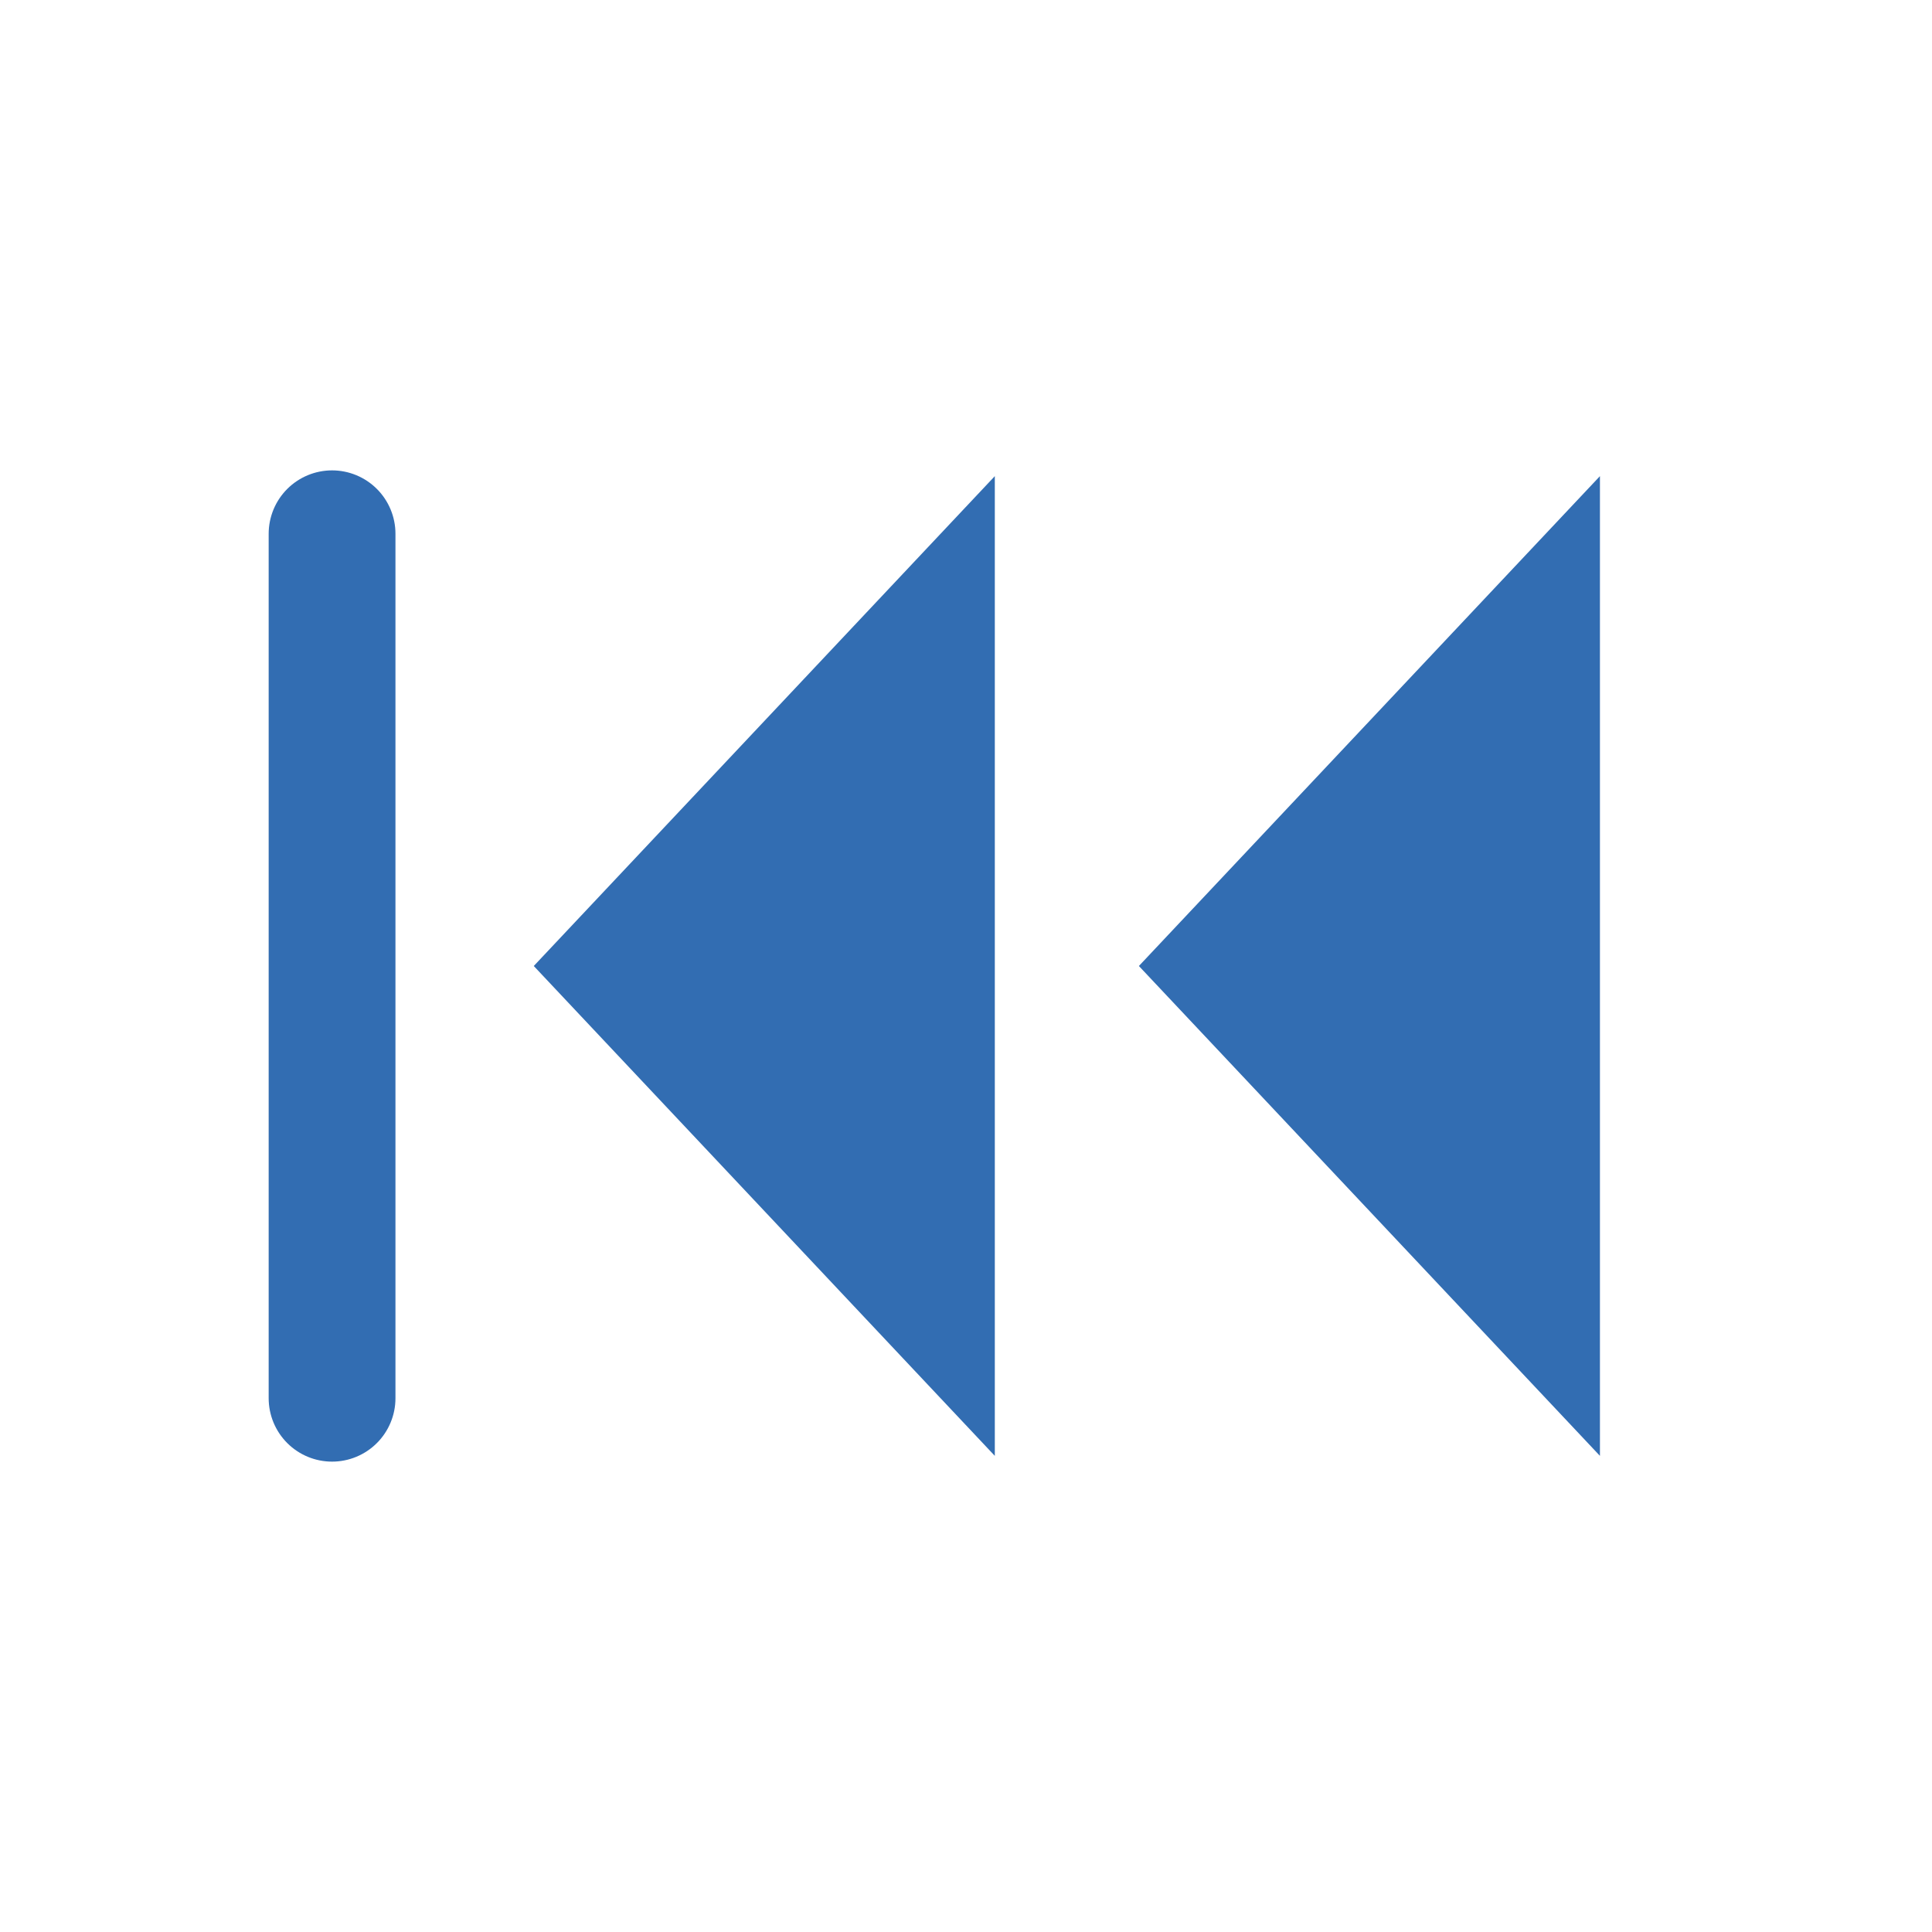
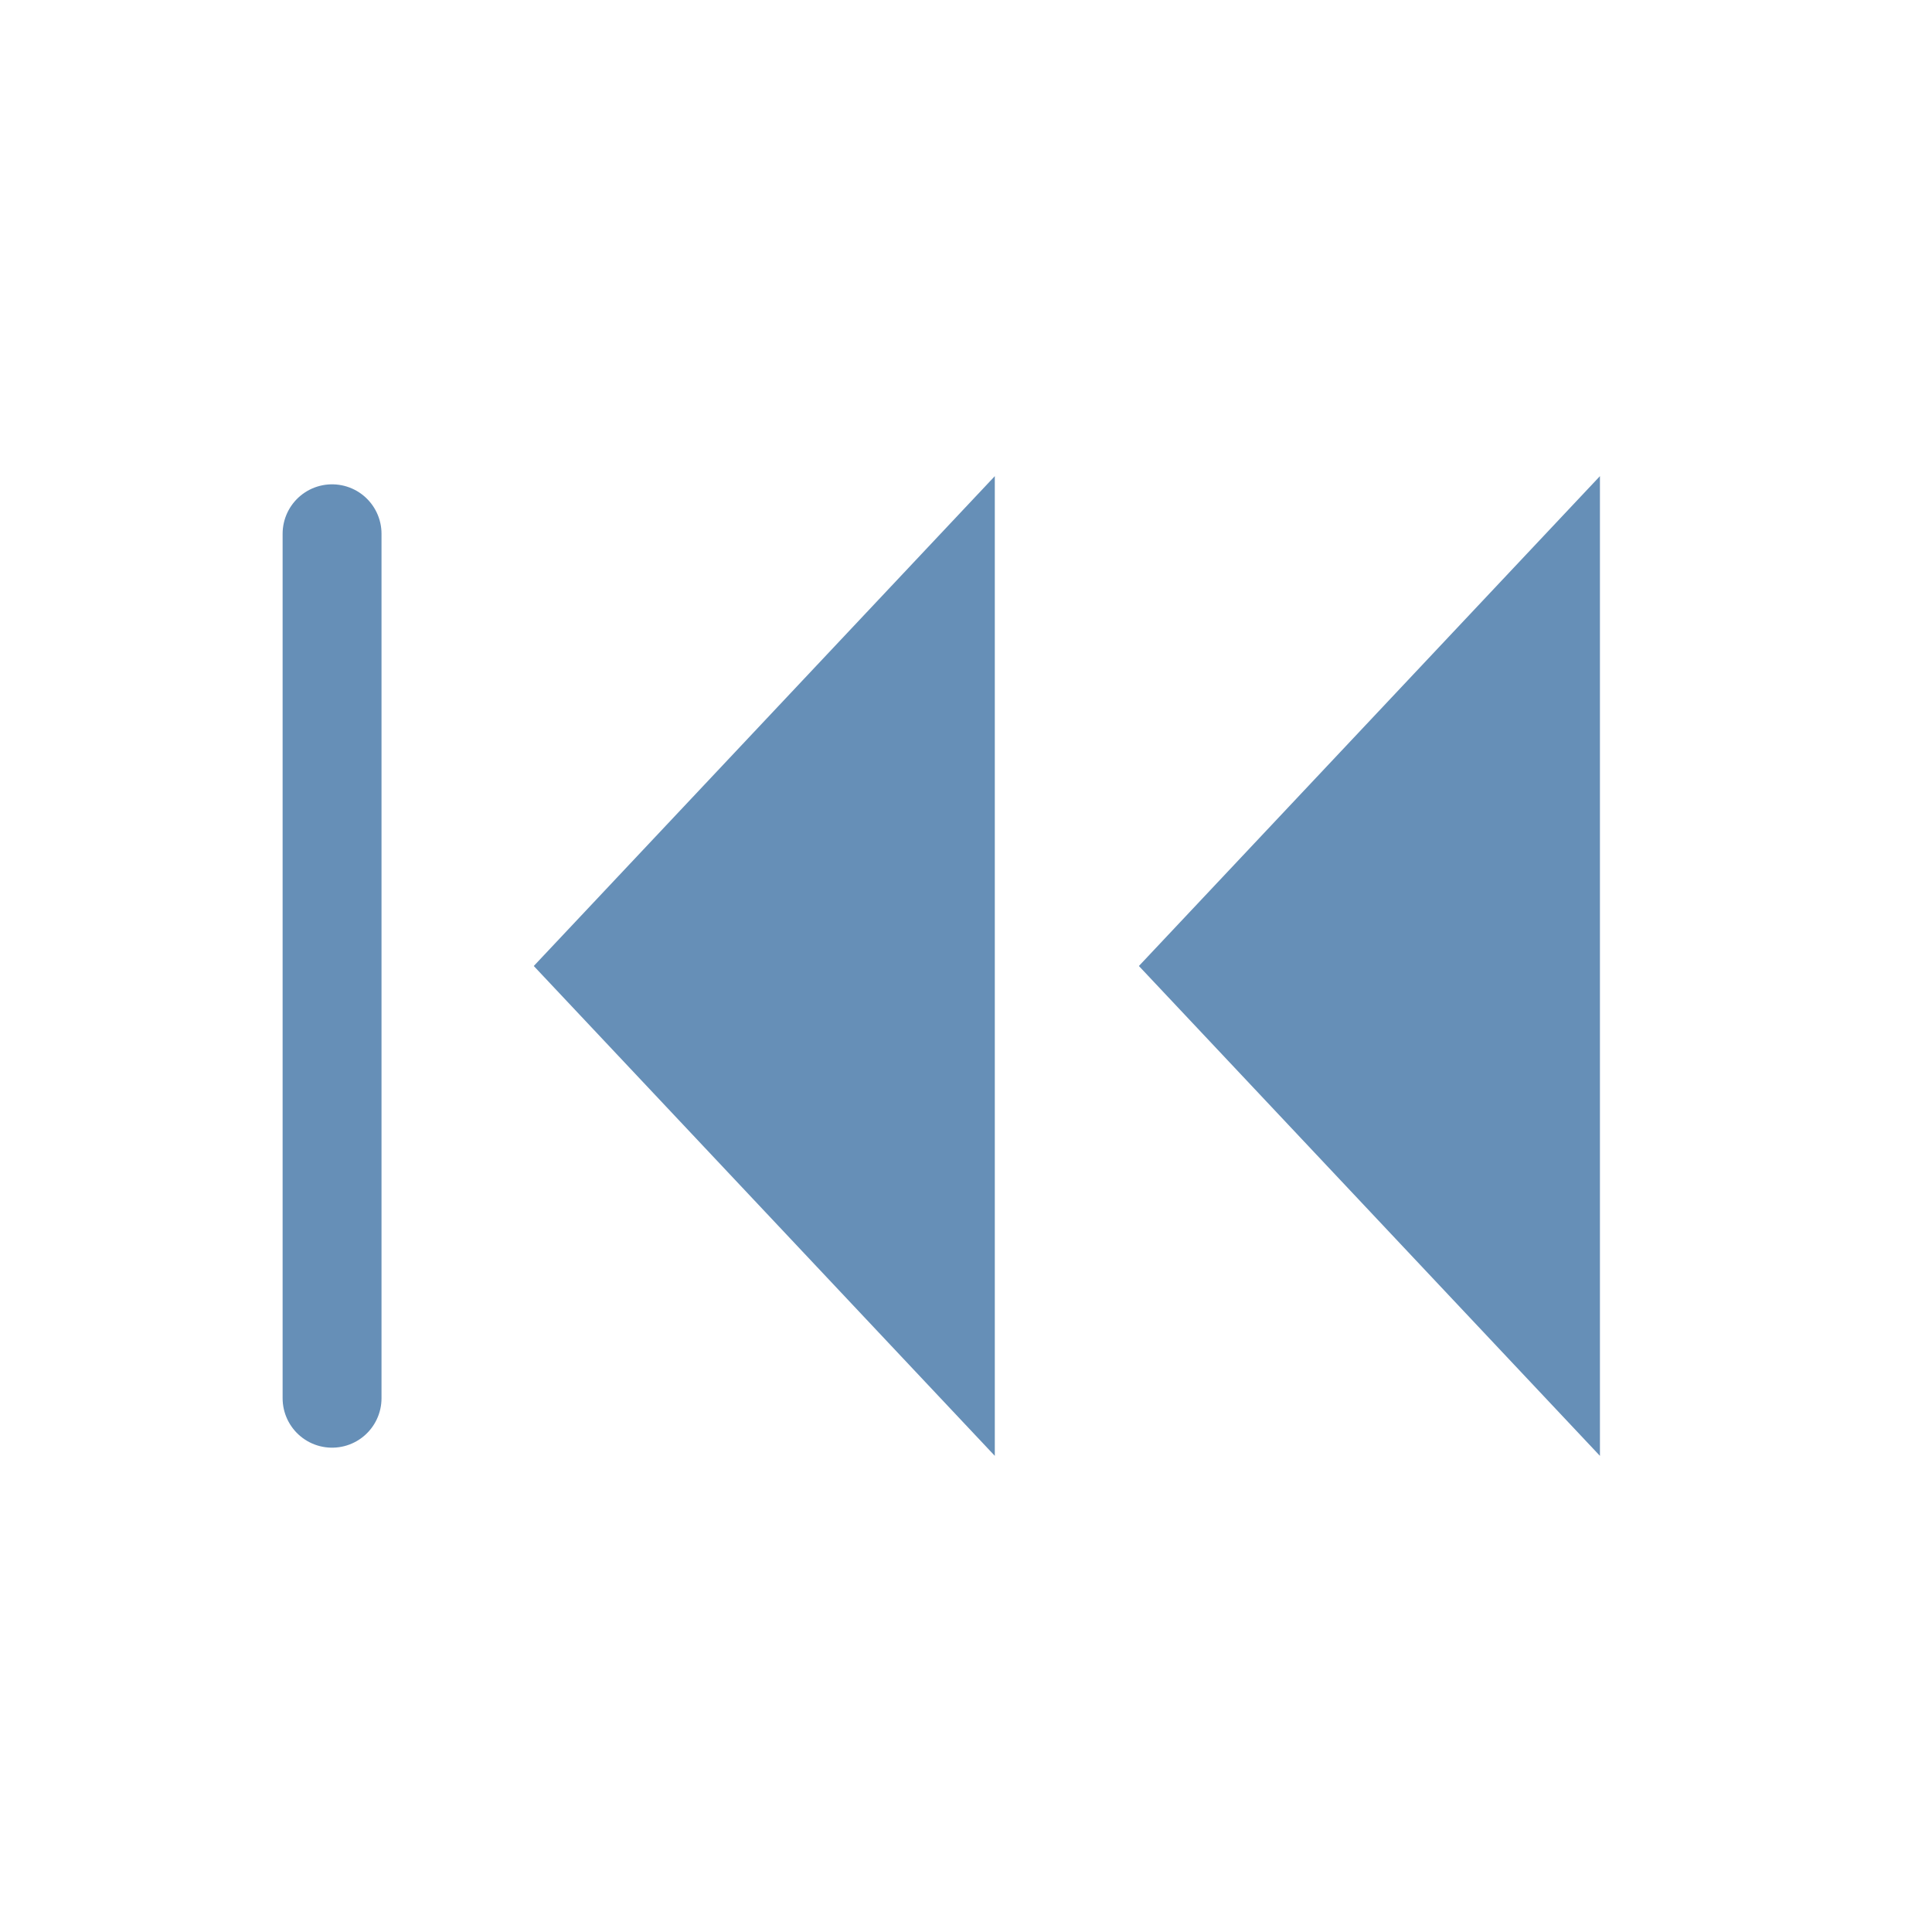
<svg xmlns="http://www.w3.org/2000/svg" width="256" height="256" viewBox="0 0 256 256" role="img" aria-label="First step">
-   <defs />
-   <g transform="scale(4)">
-     <g transform="translate(1.454545 1.454545) scale(0.954545)">
-       <path d="M10 17v30" fill="none" stroke="#326db2" stroke-width="4.4" stroke-linecap="round" stroke-linejoin="round" />
-       <path d="m33 15-16 17 16 17Zm21 0L38 32l16 17Z" fill="#326db2" stroke-linecap="round" stroke-linejoin="round" />
+   <defs>
+     <linearGradient id="frosted-skip-back-light-material-top" x1="12" y1="12" x2="48" y2="56" gradientUnits="userSpaceOnUse">
+       <stop offset="0" stop-color="#eff7ff" />
+       <stop offset="1" stop-color="#c8ddf2" />
+     </linearGradient>
+     <linearGradient id="frosted-skip-back-light-material-front" x1="12" y1="12" x2="48" y2="56" gradientUnits="userSpaceOnUse">
+       <stop offset="0" stop-color="#b6d3ee" />
+       <stop offset="1" stop-color="#82afd8" />
+     </linearGradient>
+     <linearGradient id="frosted-skip-back-light-material-side" x1="12" y1="12" x2="48" y2="56" gradientUnits="userSpaceOnUse">
+       <stop offset="0" stop-color="#7eacd3" />
+       <stop offset="1" stop-color="#5385b5" />
+     </linearGradient>
+     <linearGradient id="frosted-skip-back-light-status-positive" x1="16" y1="10" x2="44" y2="56" gradientUnits="userSpaceOnUse">
+       <stop offset="0" stop-color="#eef8f2" />
+       <stop offset="1" stop-color="#c7e0d3" />
+     </linearGradient>
+     <linearGradient id="frosted-skip-back-light-status-negative" x1="16" y1="10" x2="44" y2="56" gradientUnits="userSpaceOnUse">
+       <stop offset="0" stop-color="#fff1ef" />
+       <stop offset="1" stop-color="#efcbc7" />
+     </linearGradient>
+     <linearGradient id="frosted-skip-back-light-status-warning" x1="16" y1="10" x2="44" y2="56" gradientUnits="userSpaceOnUse">
+       <stop offset="0" stop-color="#fff2dd" />
+       <stop offset="1" stop-color="#efcf99" />
+     </linearGradient>
+     <linearGradient id="frosted-skip-back-light-status-amber" x1="16" y1="10" x2="44" y2="56" gradientUnits="userSpaceOnUse">
+       <stop offset="0" stop-color="#f9d9aa" />
+       <stop offset="1" stop-color="#efb56b" />
+     </linearGradient>
+   </defs>
+   <g opacity=".91" data-layer="material">
+     <g transform="scale(4)">
+       <g transform="translate(1.454545 1.454545) scale(0.954545)">
+         <path d="M10 17v30" fill="none" stroke="#5784b0" stroke-width="3.432" stroke-linecap="round" stroke-linejoin="round" />
+         <path d="m33 15-16 17 16 17Zm21 0L38 32l16 17Z" fill="#5784b0" stroke-linecap="round" stroke-linejoin="round" stroke="none" stroke-width="0" />
+       </g>
    </g>
  </g>
</svg>
